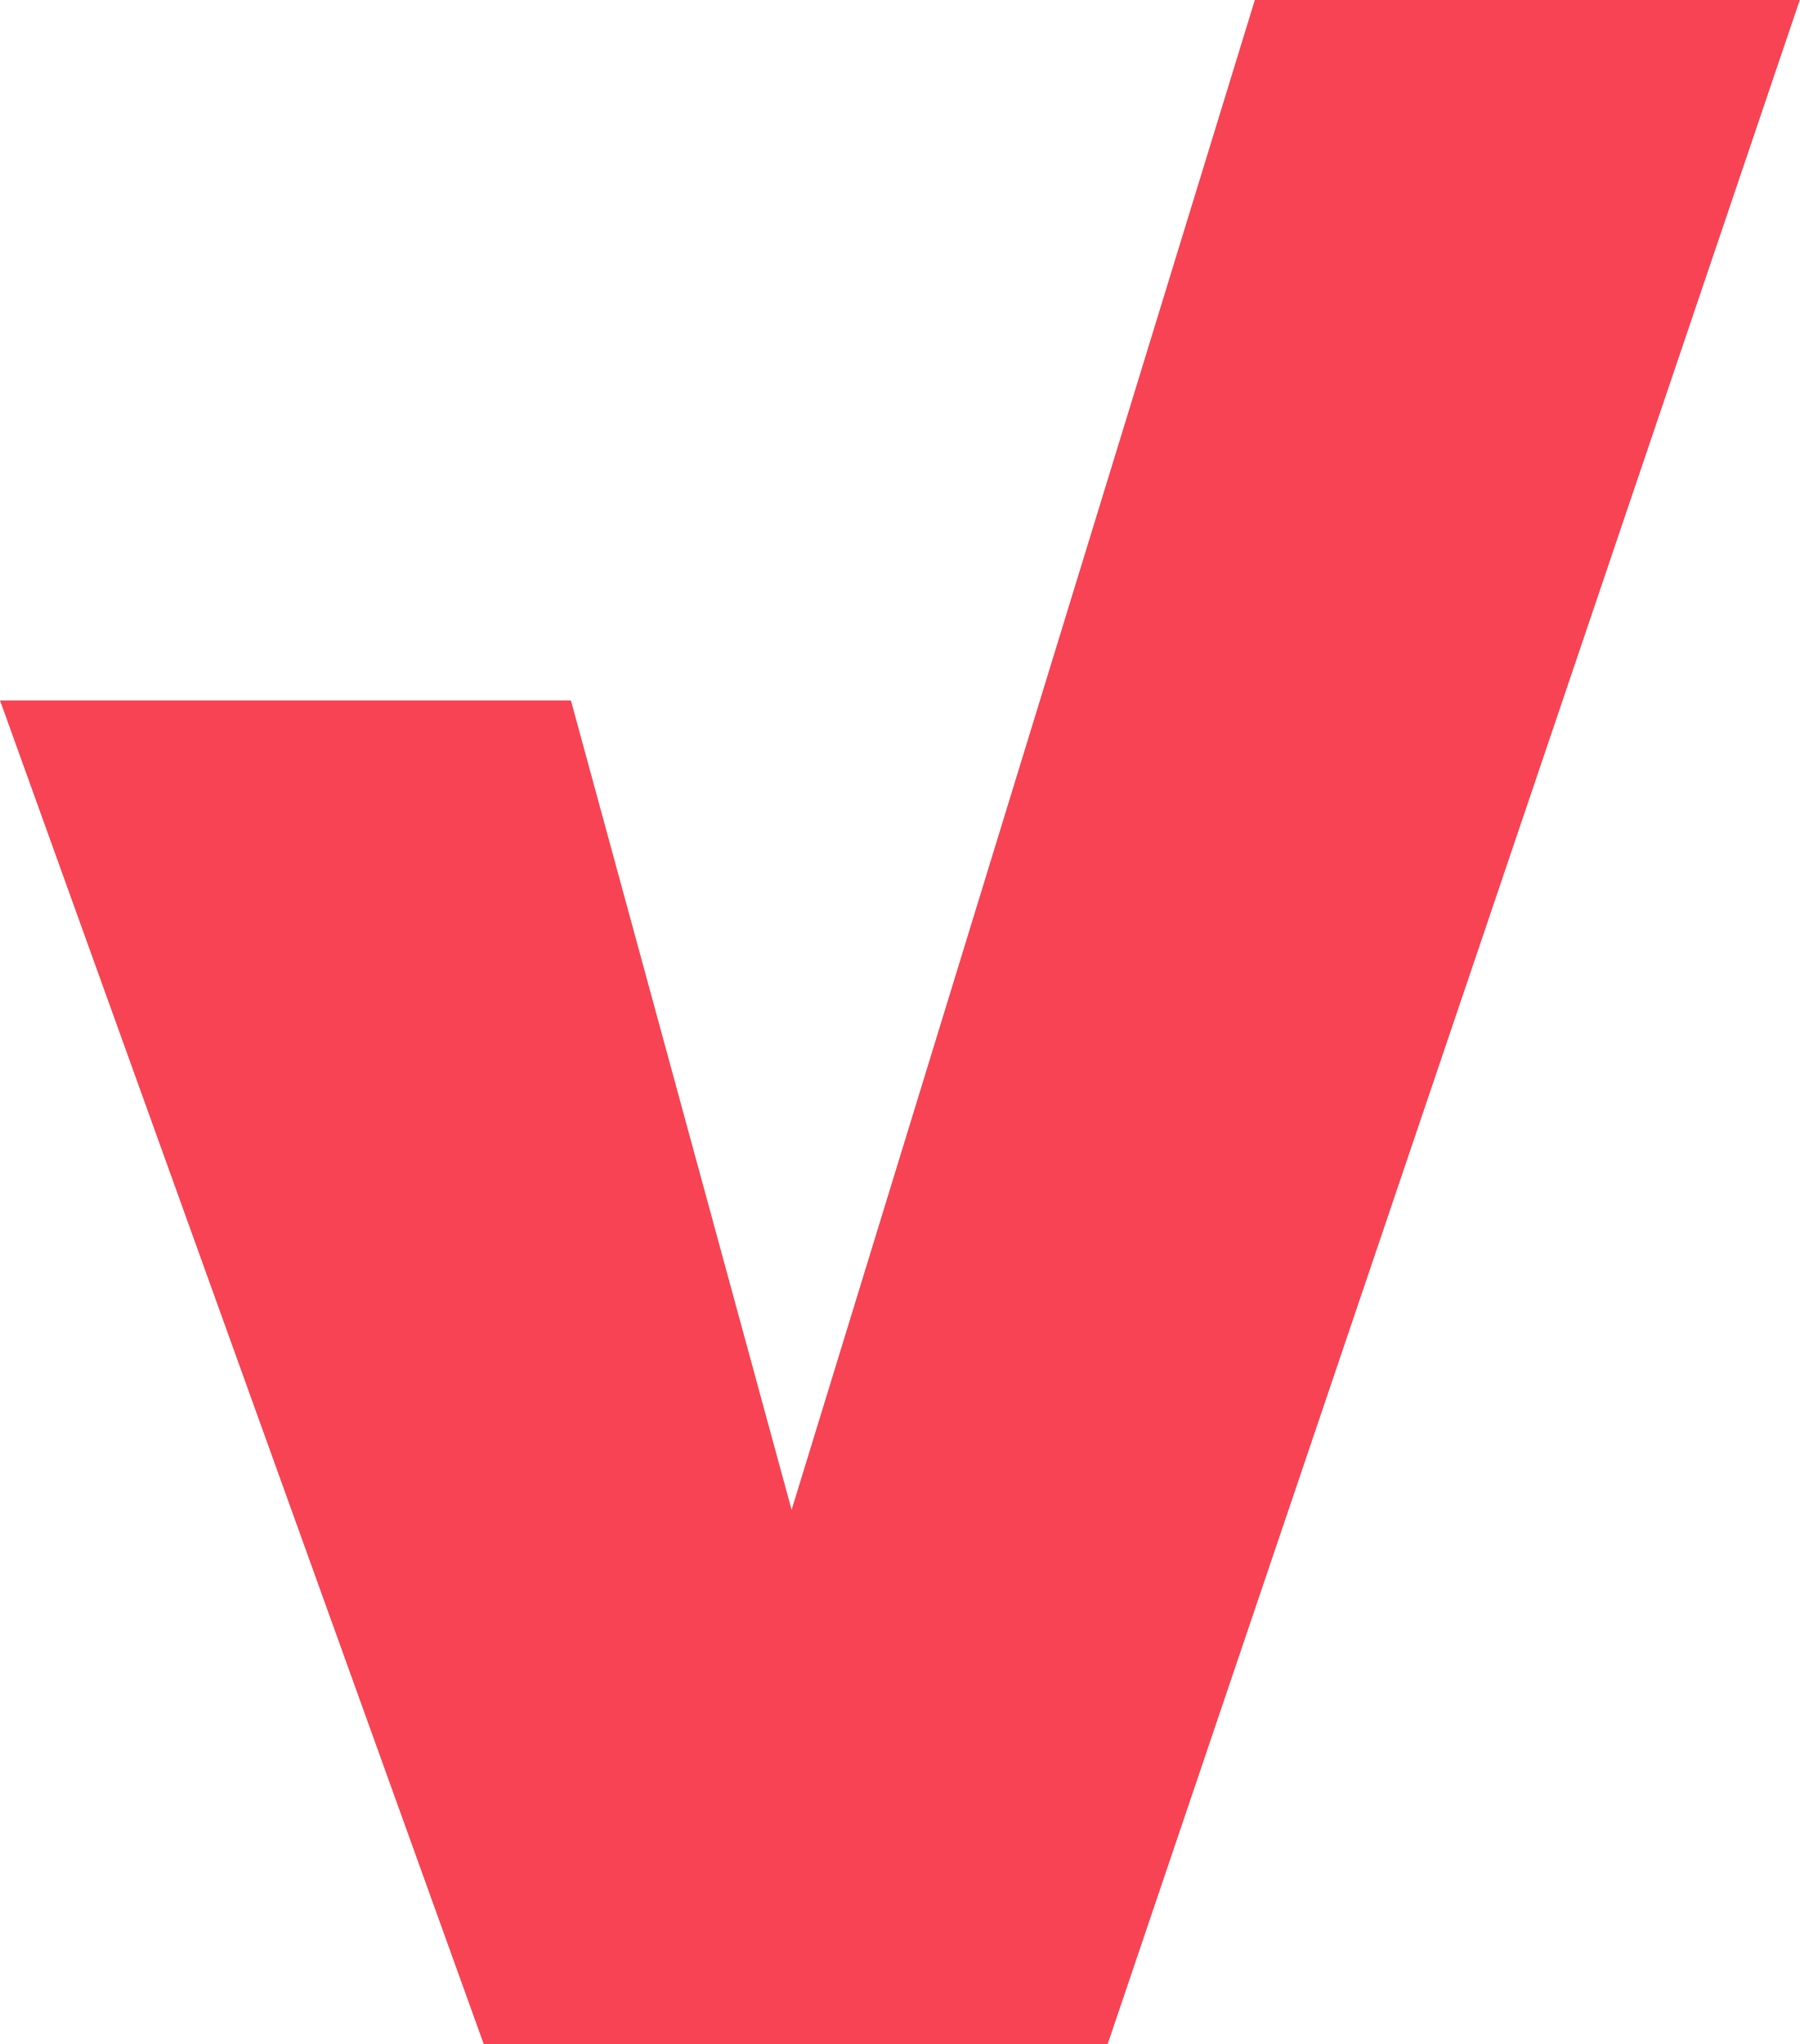
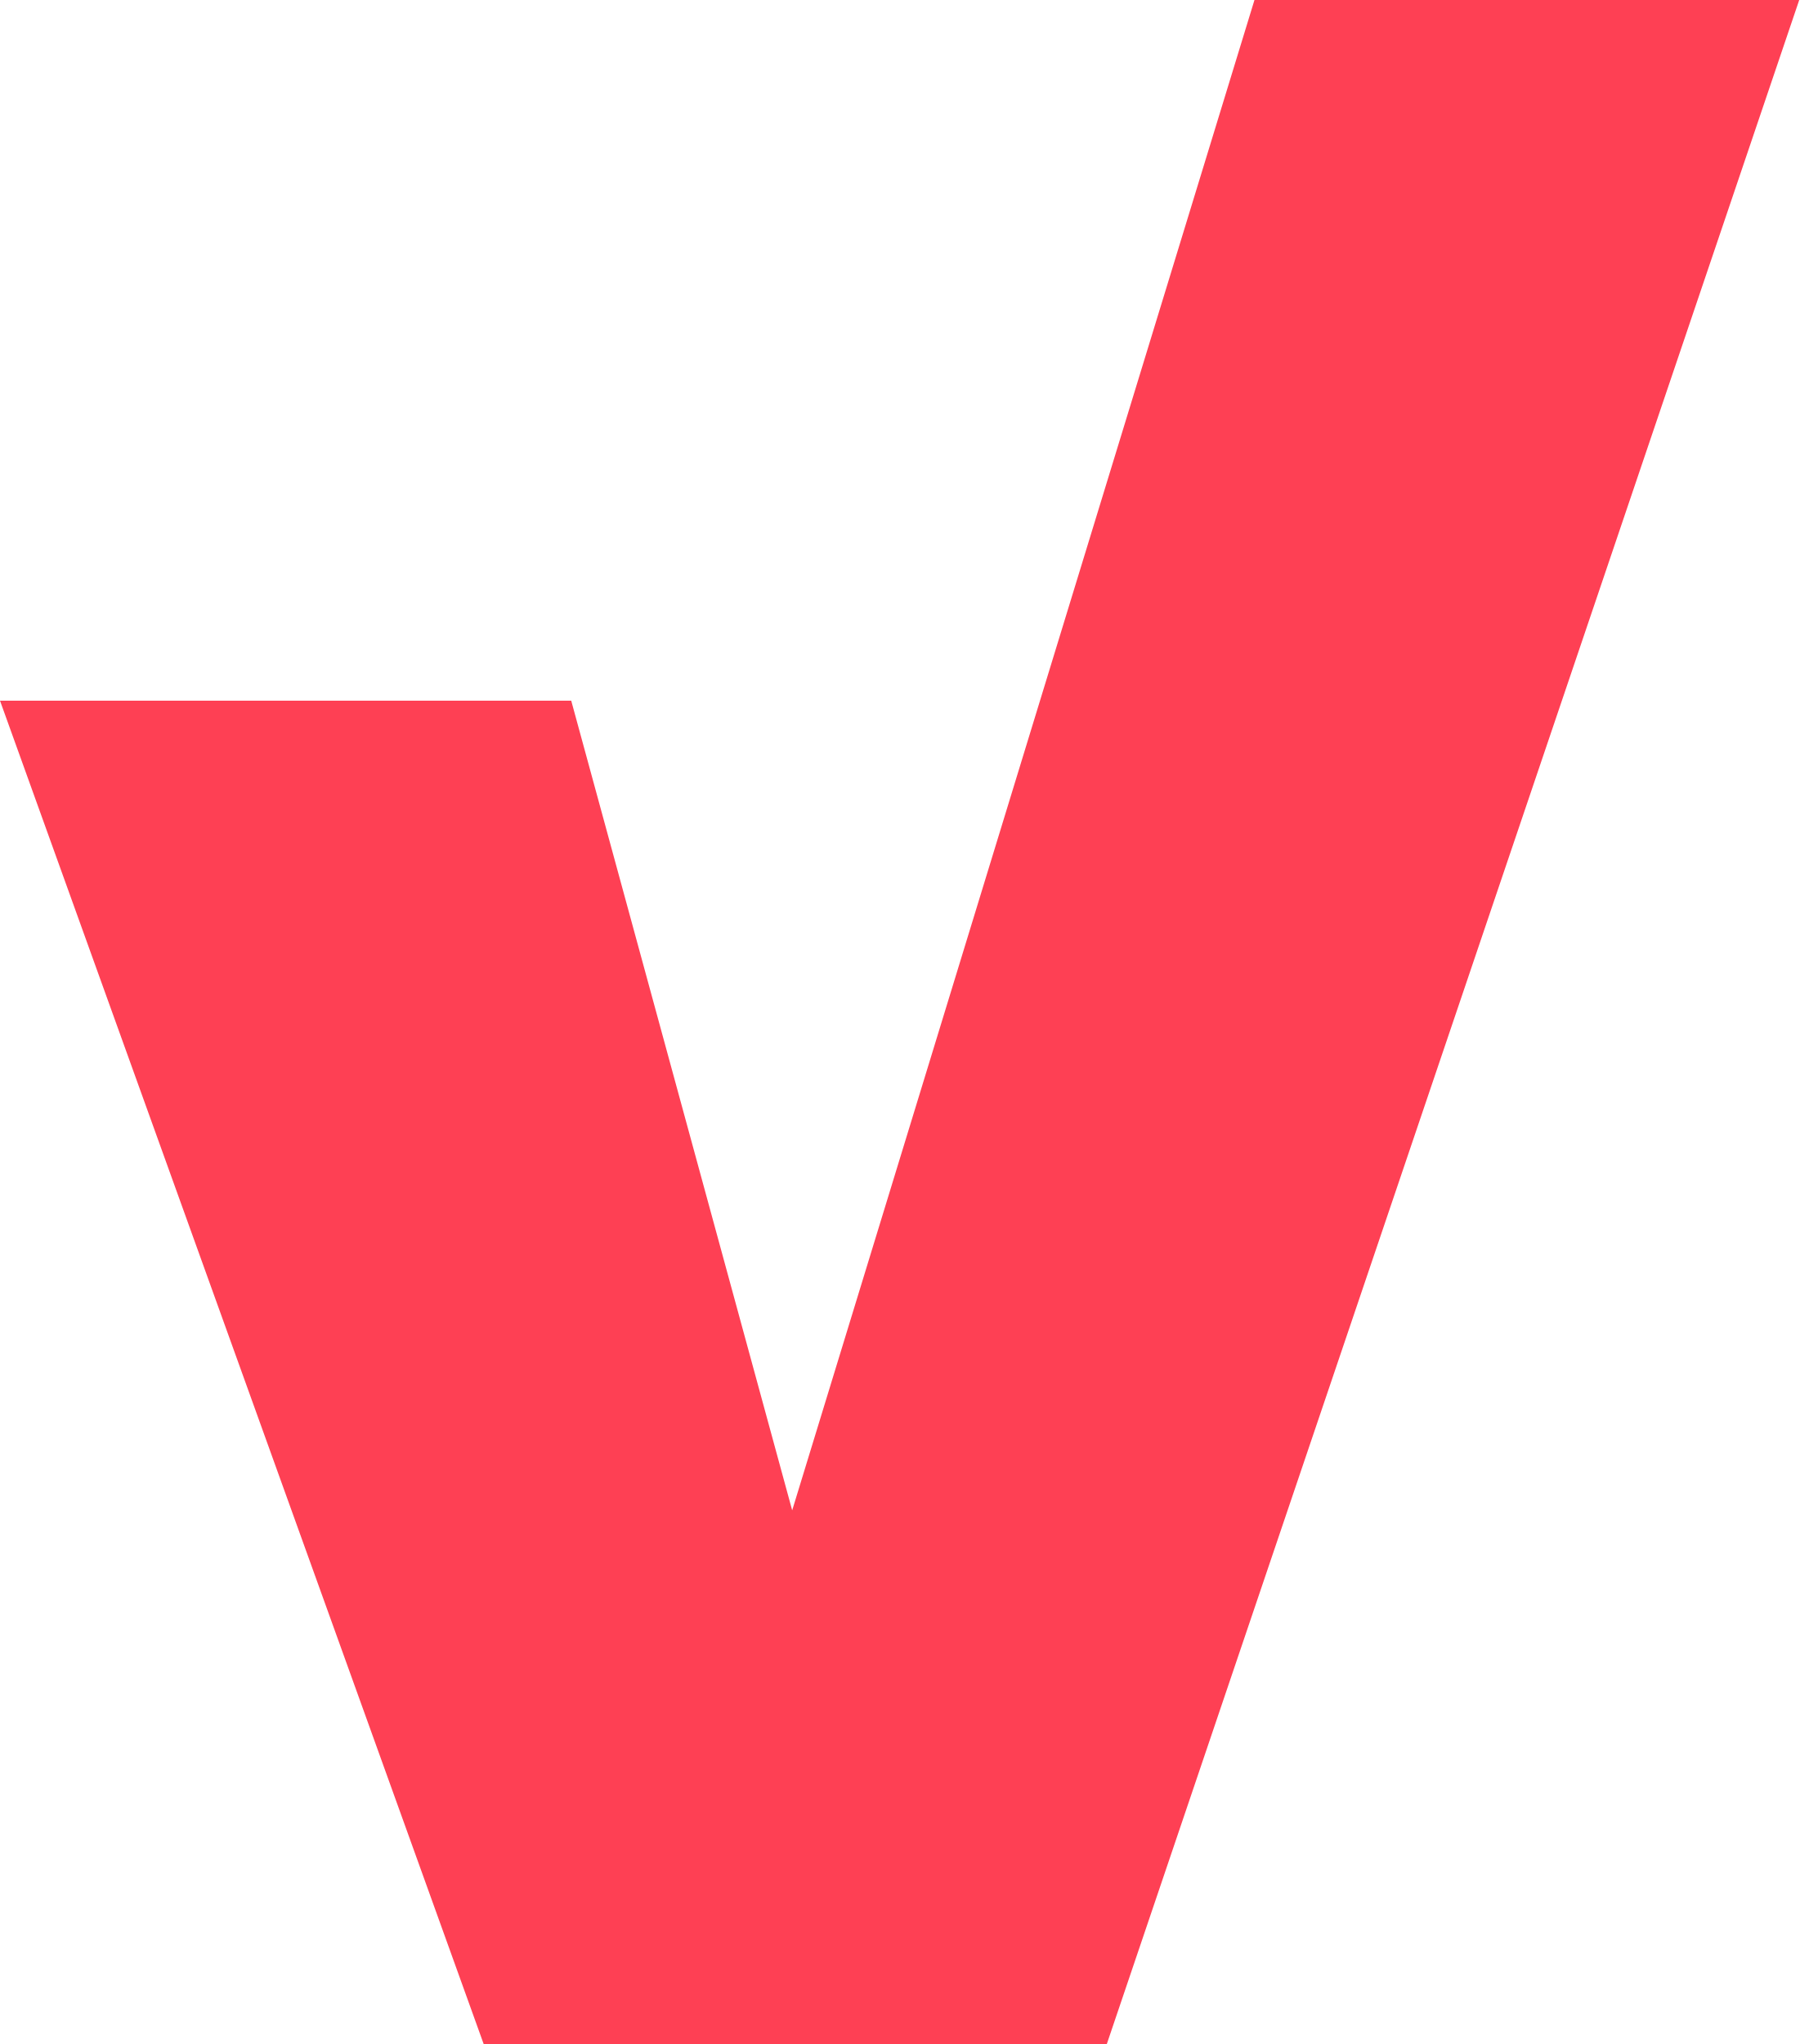
- <svg xmlns="http://www.w3.org/2000/svg" version="1.1" id="Layer_1" x="0px" y="0px" viewBox="0 0 176.74 200.684" style="enable-background:new 0 0 176.74 200.684;" xml:space="preserve">
+ <svg xmlns="http://www.w3.org/2000/svg" version="1.1" id="Layer_1" x="0px" y="0px" viewBox="0 0 176.7 200.7" style="enable-background:new 0 0 176.7 200.7;" xml:space="preserve">
  <style type="text/css">
- 	.st0{fill:#F74354;}
+ 	.st0{fill:#FE4054;}
</style>
  <g>
    <g>
-       <path class="st0" d="M0,68.768h56.063l21.674,79.471L123.225,0h53.516l-67.965,200.684H47.5L0,68.768z" />
+       <path class="st0" d="M0,68.8h56.1l21.7,79.5L123.2,0h53.5l-68,200.7H47.5L0,68.8z" />
    </g>
  </g>
</svg>
